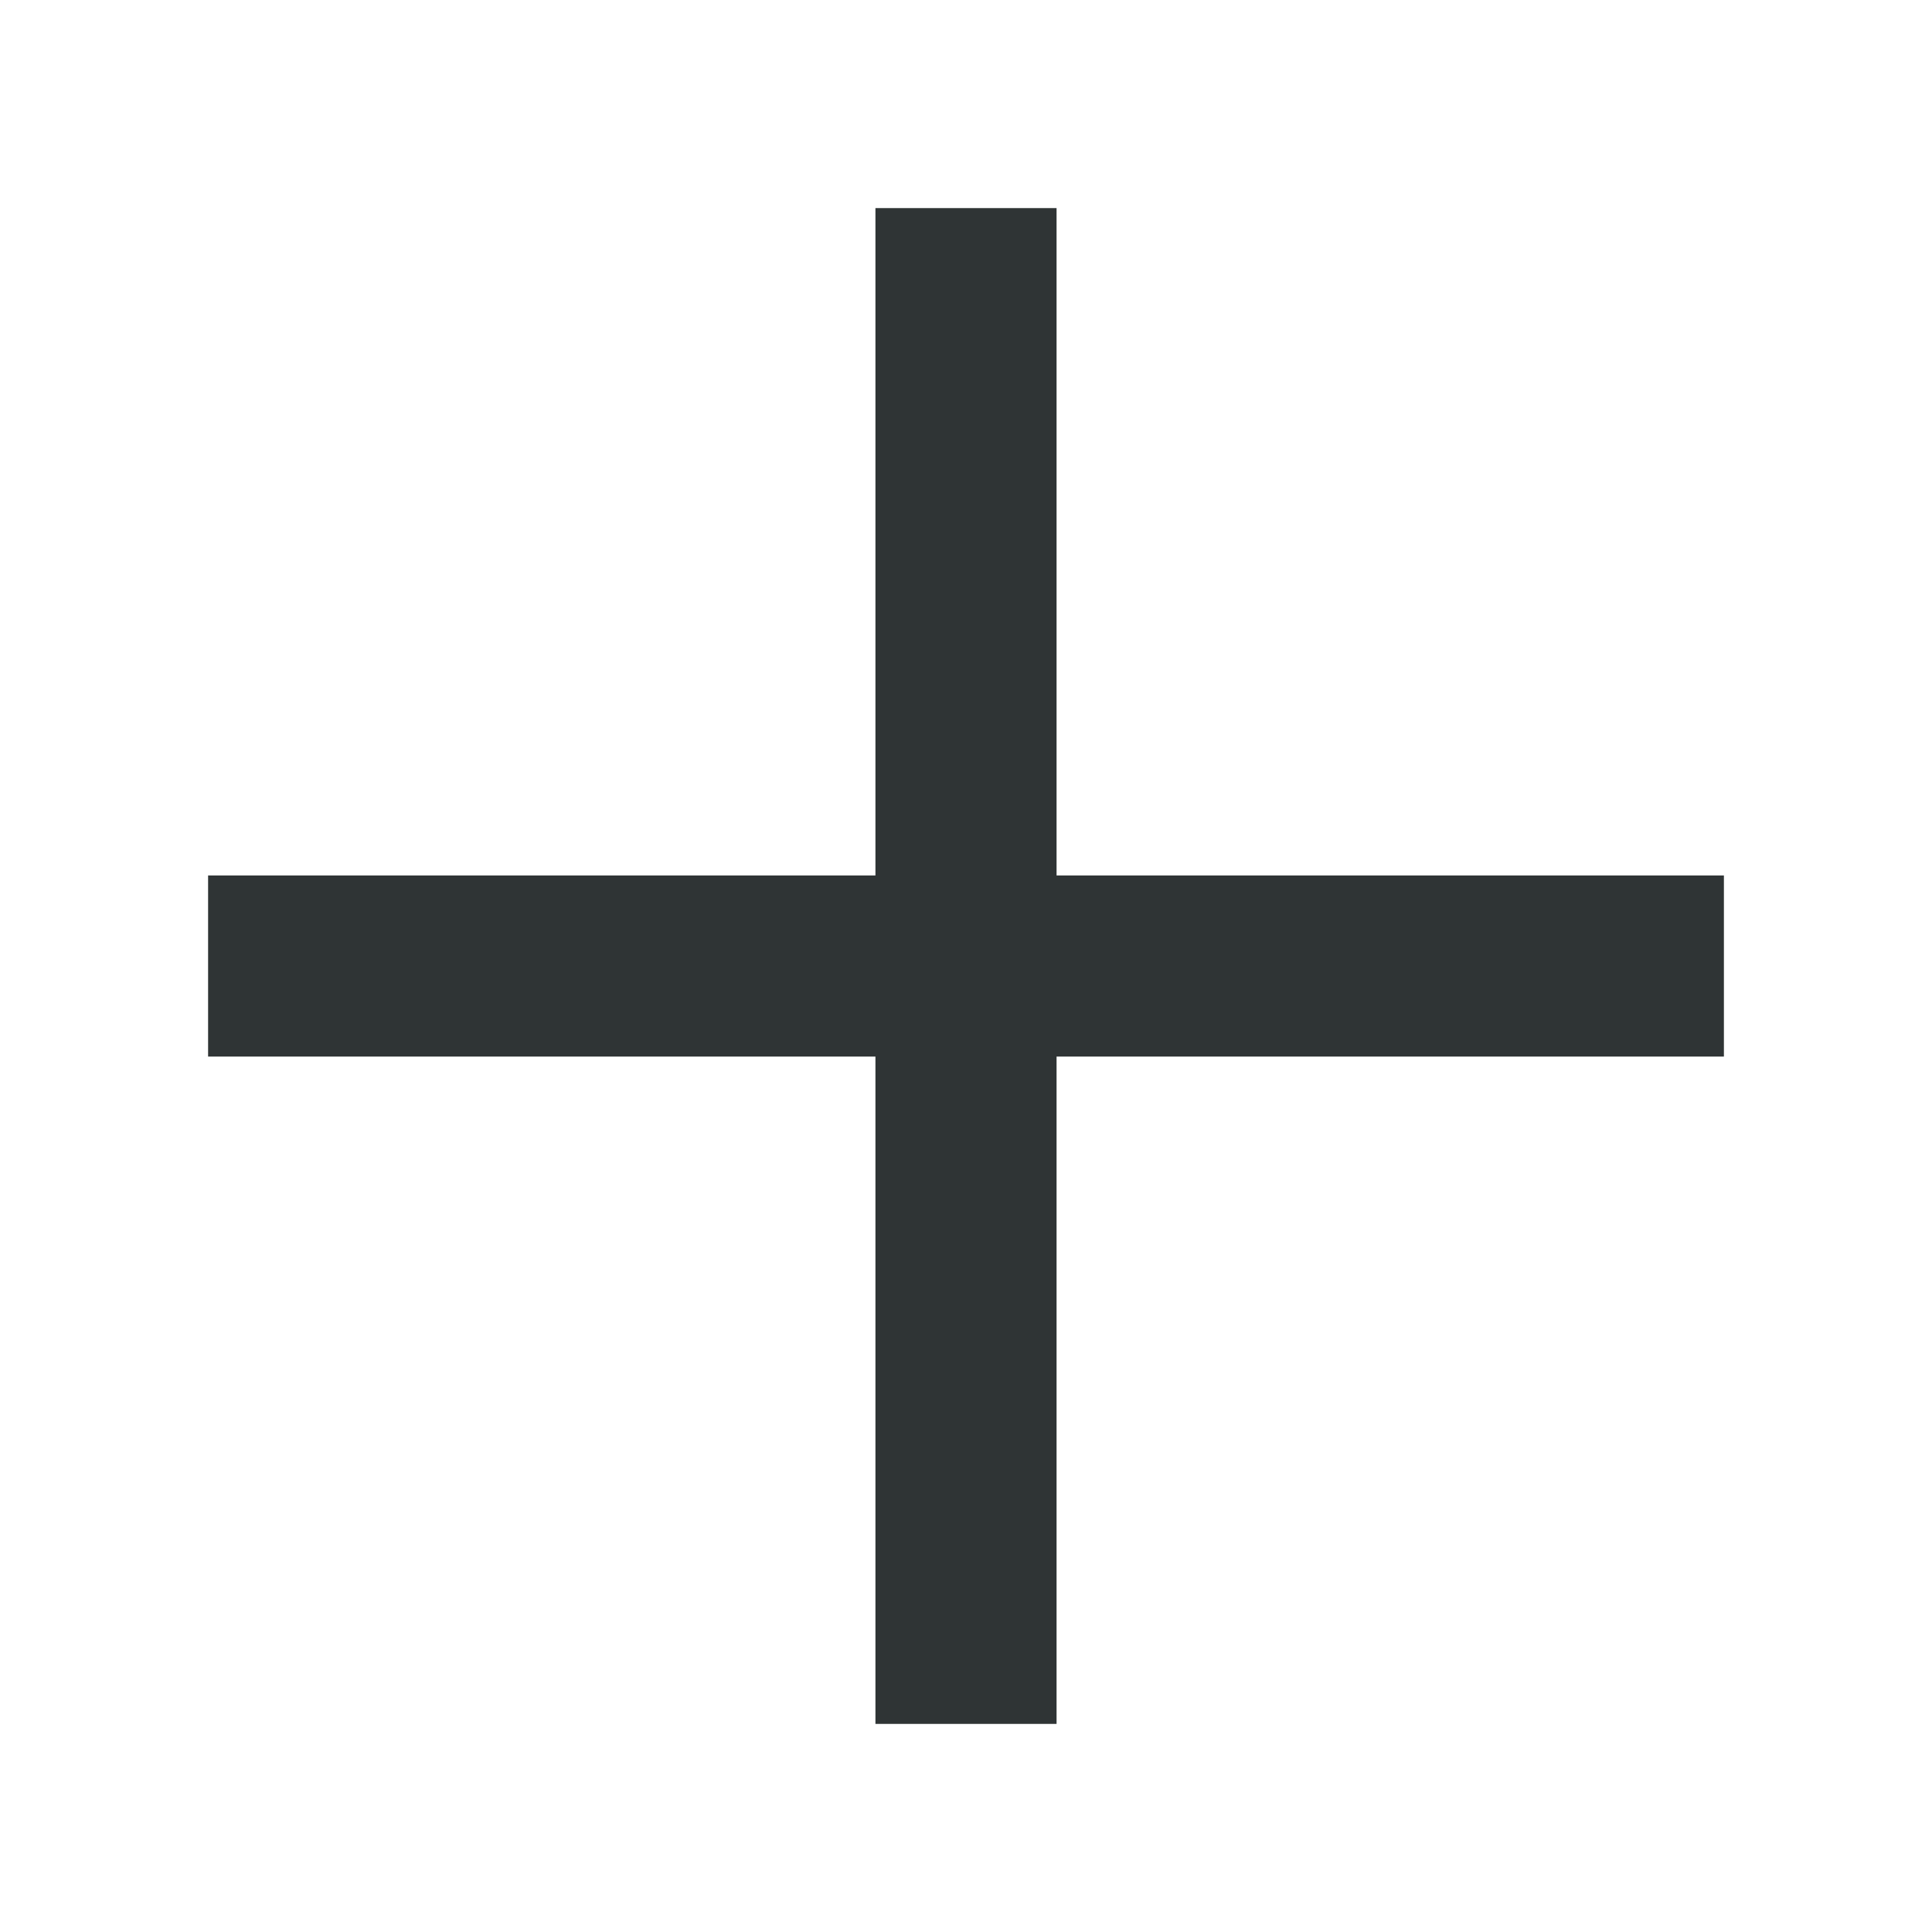
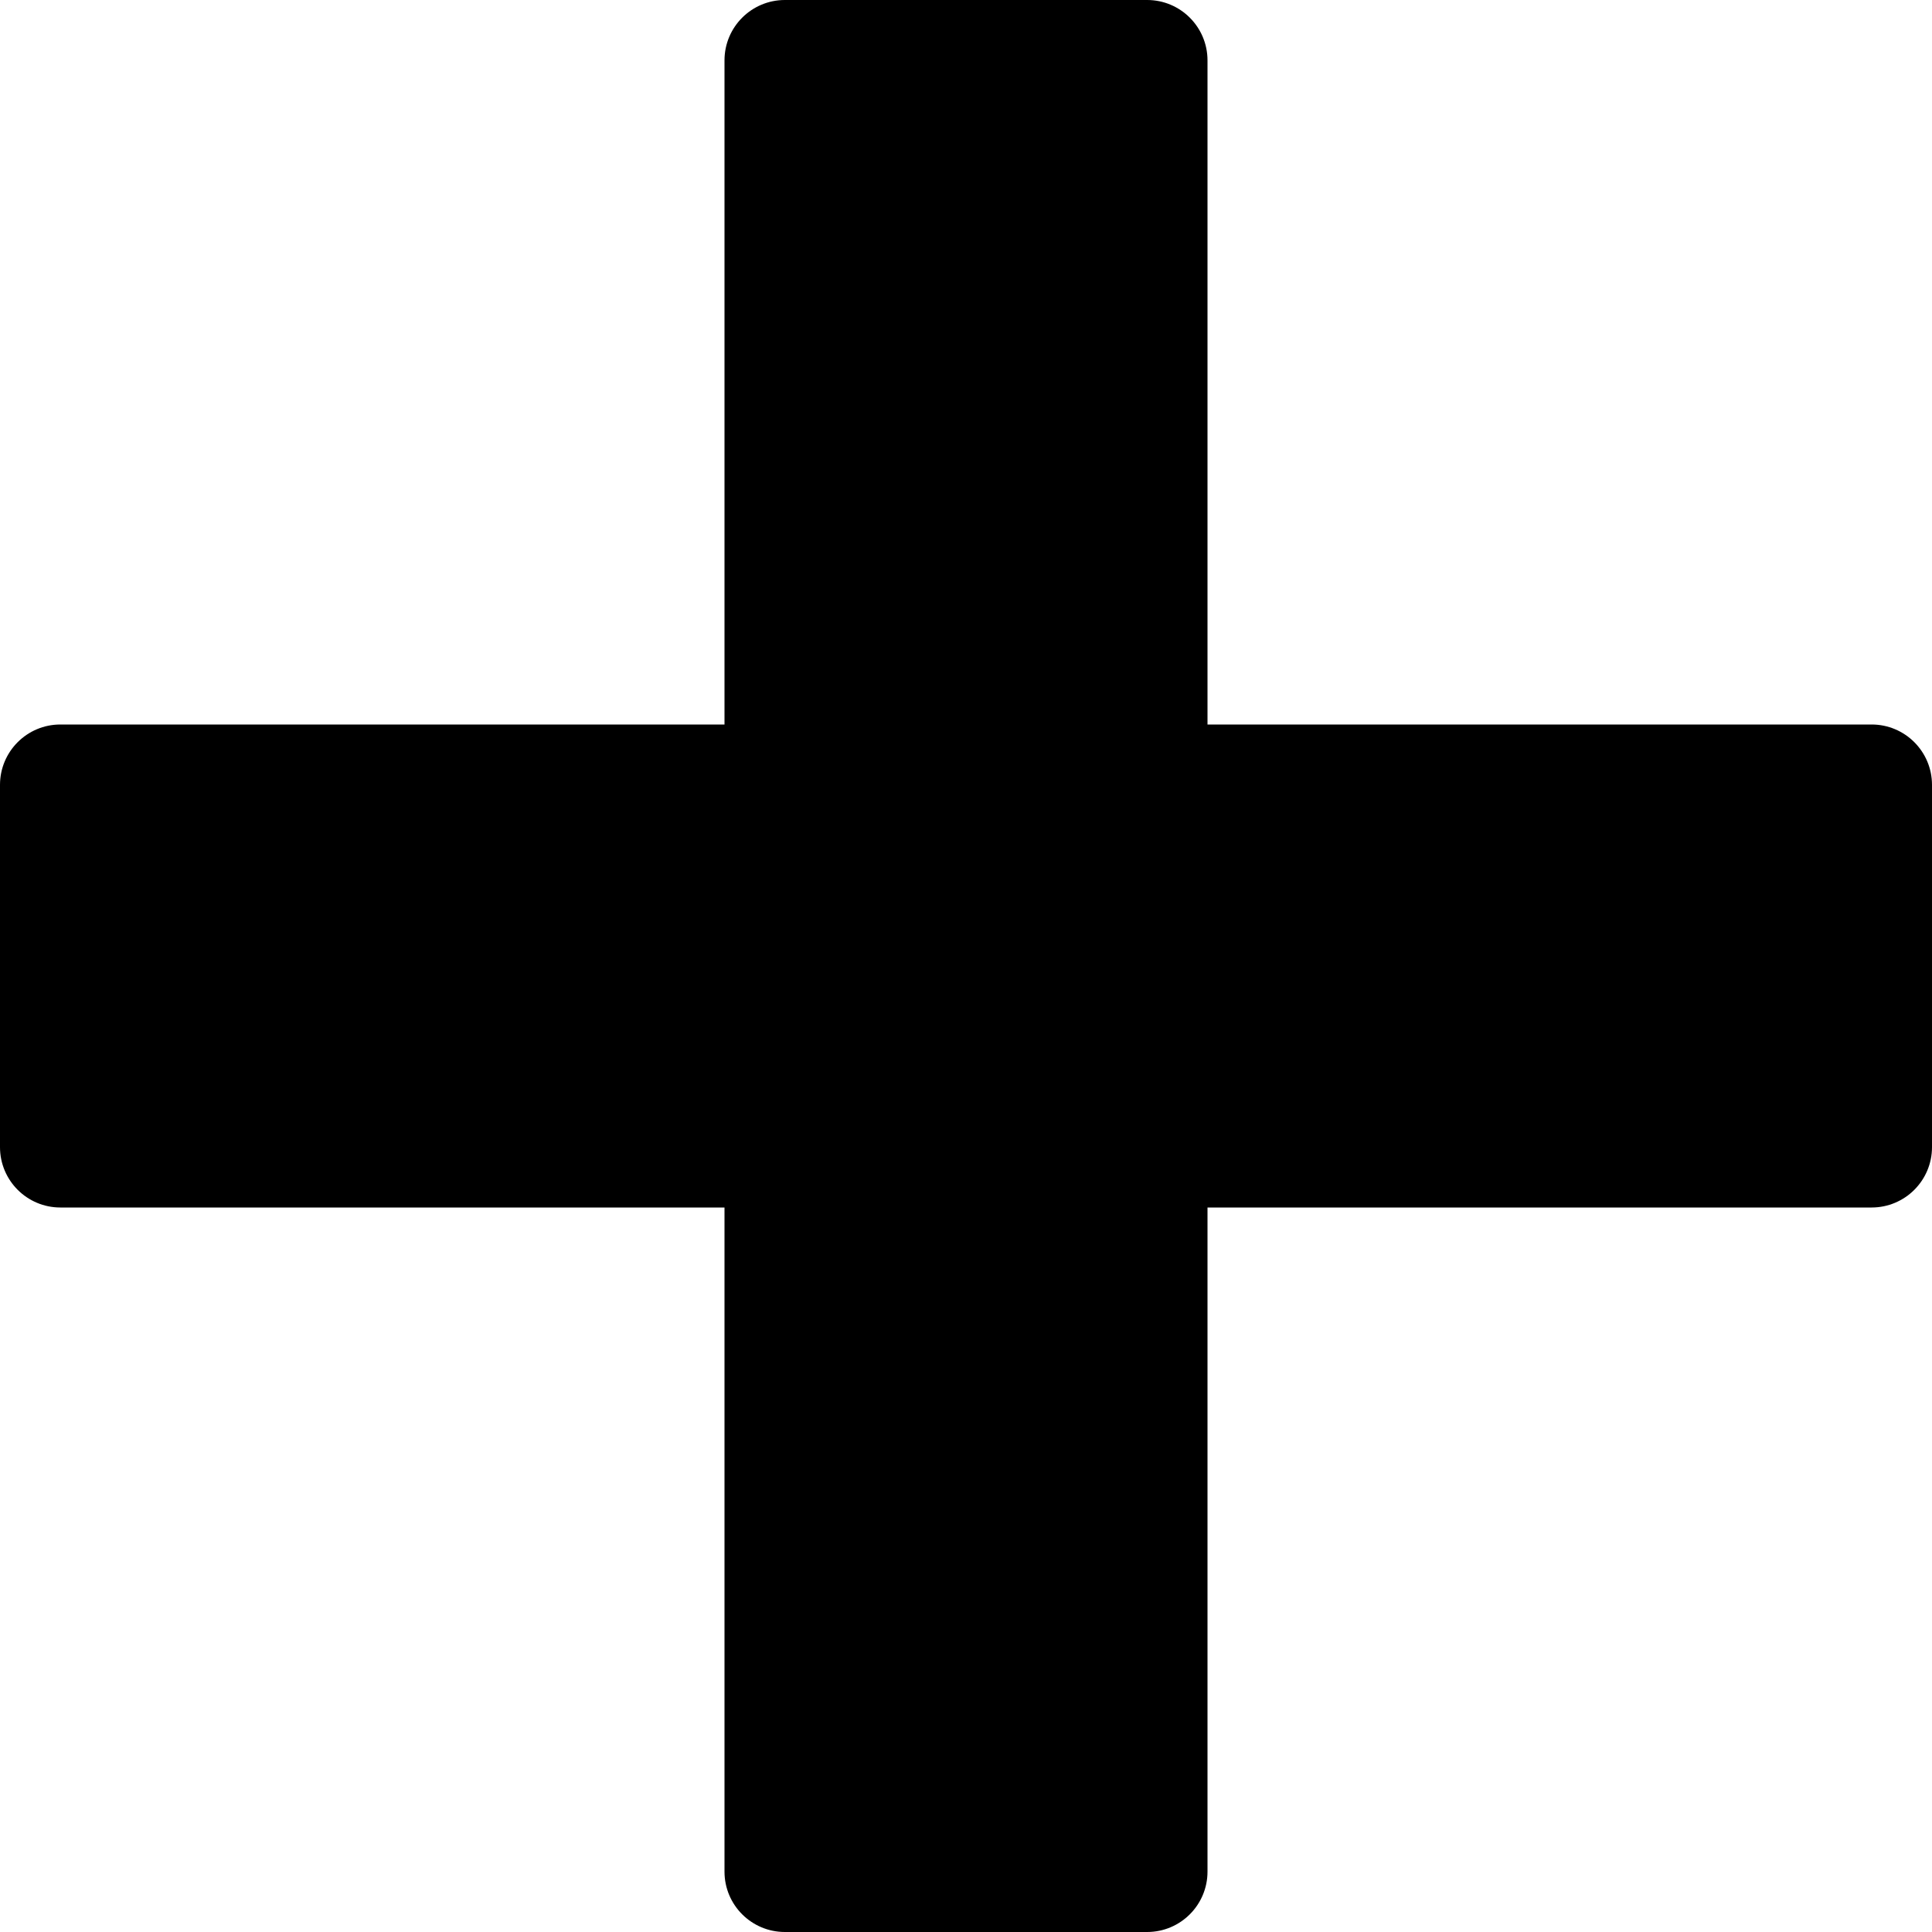
- <svg xmlns="http://www.w3.org/2000/svg" height="128px" id="Layer_1" style="enable-background:new 0 0 128 128;" version="1.1" viewBox="0 0 128 128" width="128px" xml:space="preserve">
+ <svg xmlns="http://www.w3.org/2000/svg" version="1.1" id="Capa_1" x="0px" y="0px" width="533.333px" height="533.333px" viewBox="0 0 533.333 533.333" style="enable-background:new 0 0 533.333 533.333;" xml:space="preserve">
  <g>
-     <line style="fill:none;stroke:#2F3435;stroke-width:12;stroke-miterlimit:10;" x1="13.787" x2="114.213" y1="64.001" y2="64.001" />
-     <line style="fill:none;stroke:#2F3435;stroke-width:12;stroke-miterlimit:10;" x1="64" x2="64" y1="13.787" y2="114.213" />
+     <path d="M516.667,200H333.333V16.667C333.333,7.462,325.871,0,316.667,0h-100C207.462,0,200,7.462,200,16.667V200H16.667   C7.462,200,0,207.462,0,216.667v100c0,9.204,7.462,16.666,16.667,16.666H200v183.334c0,9.204,7.462,16.666,16.667,16.666h100   c9.204,0,16.667-7.462,16.667-16.666V333.333h183.333c9.204,0,16.667-7.462,16.667-16.666v-100   C533.333,207.462,525.871,200,516.667,200z" />
  </g>
+   <g>
+ </g>
+   <g>
+ </g>
+   <g>
+ </g>
+   <g>
+ </g>
+   <g>
+ </g>
+   <g>
+ </g>
+   <g>
+ </g>
+   <g>
+ </g>
+   <g>
+ </g>
+   <g>
+ </g>
+   <g>
+ </g>
+   <g>
+ </g>
+   <g>
+ </g>
+   <g>
+ </g>
+   <g>
+ </g>
</svg>
